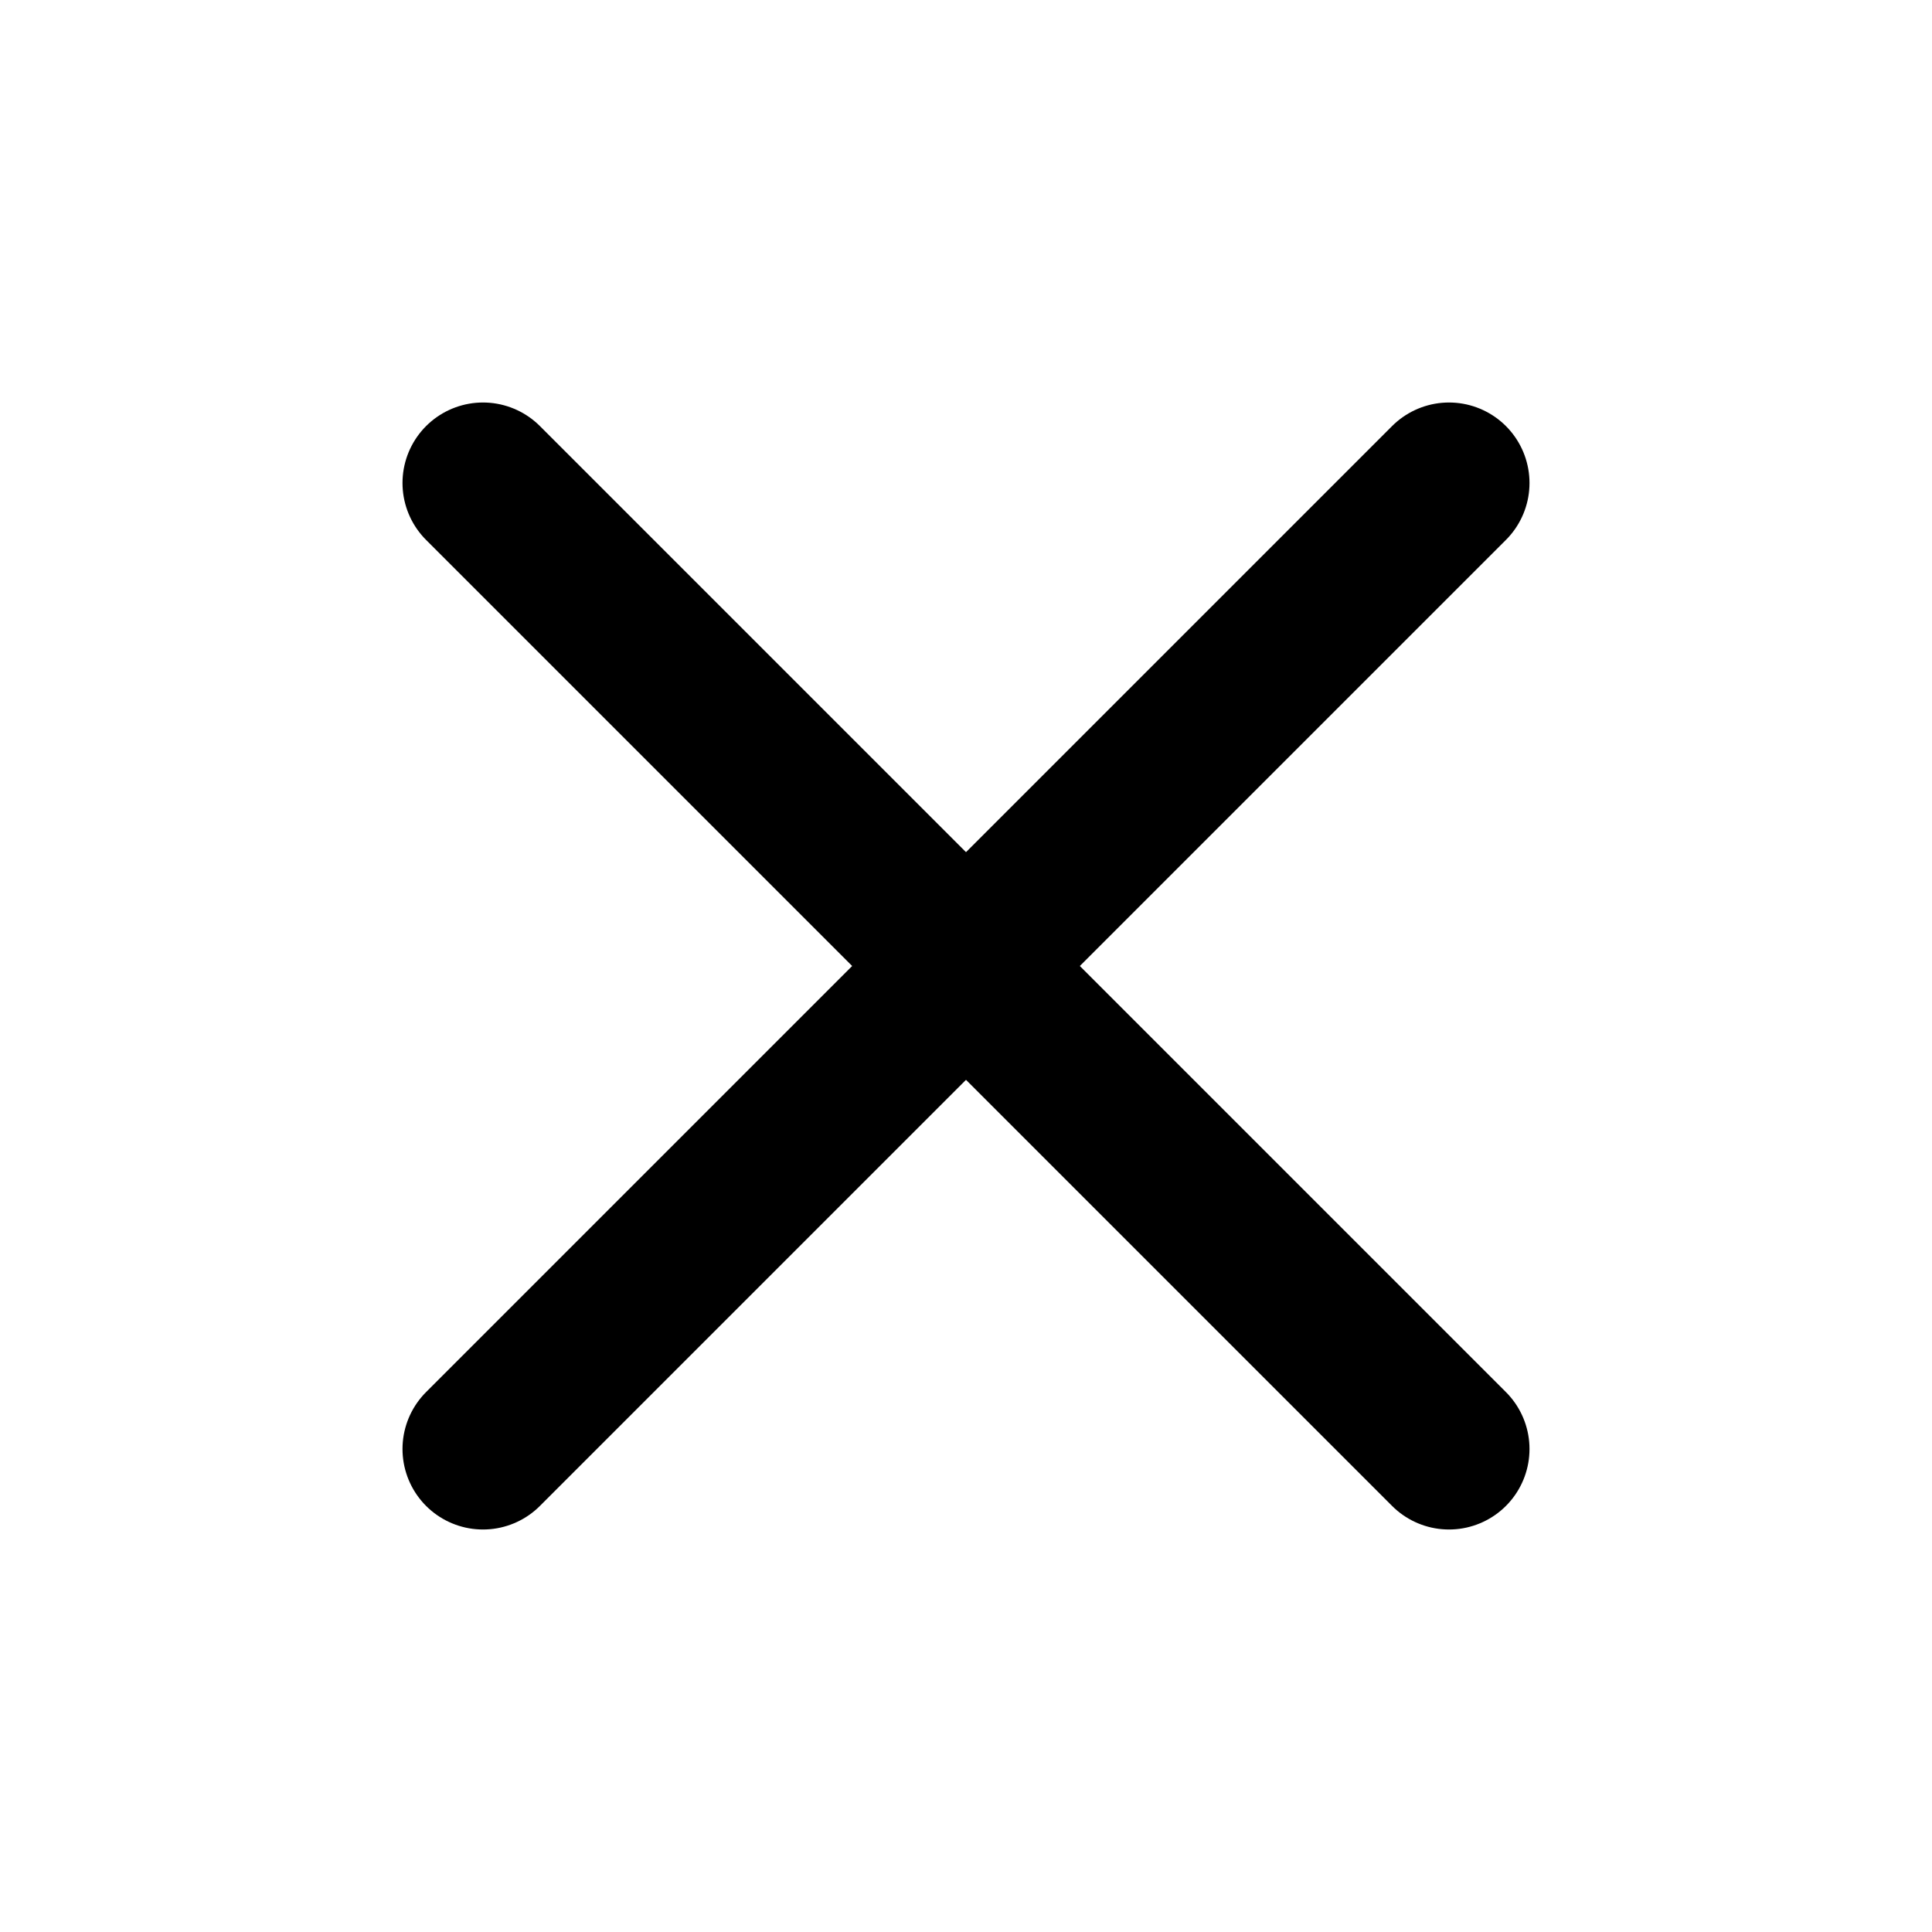
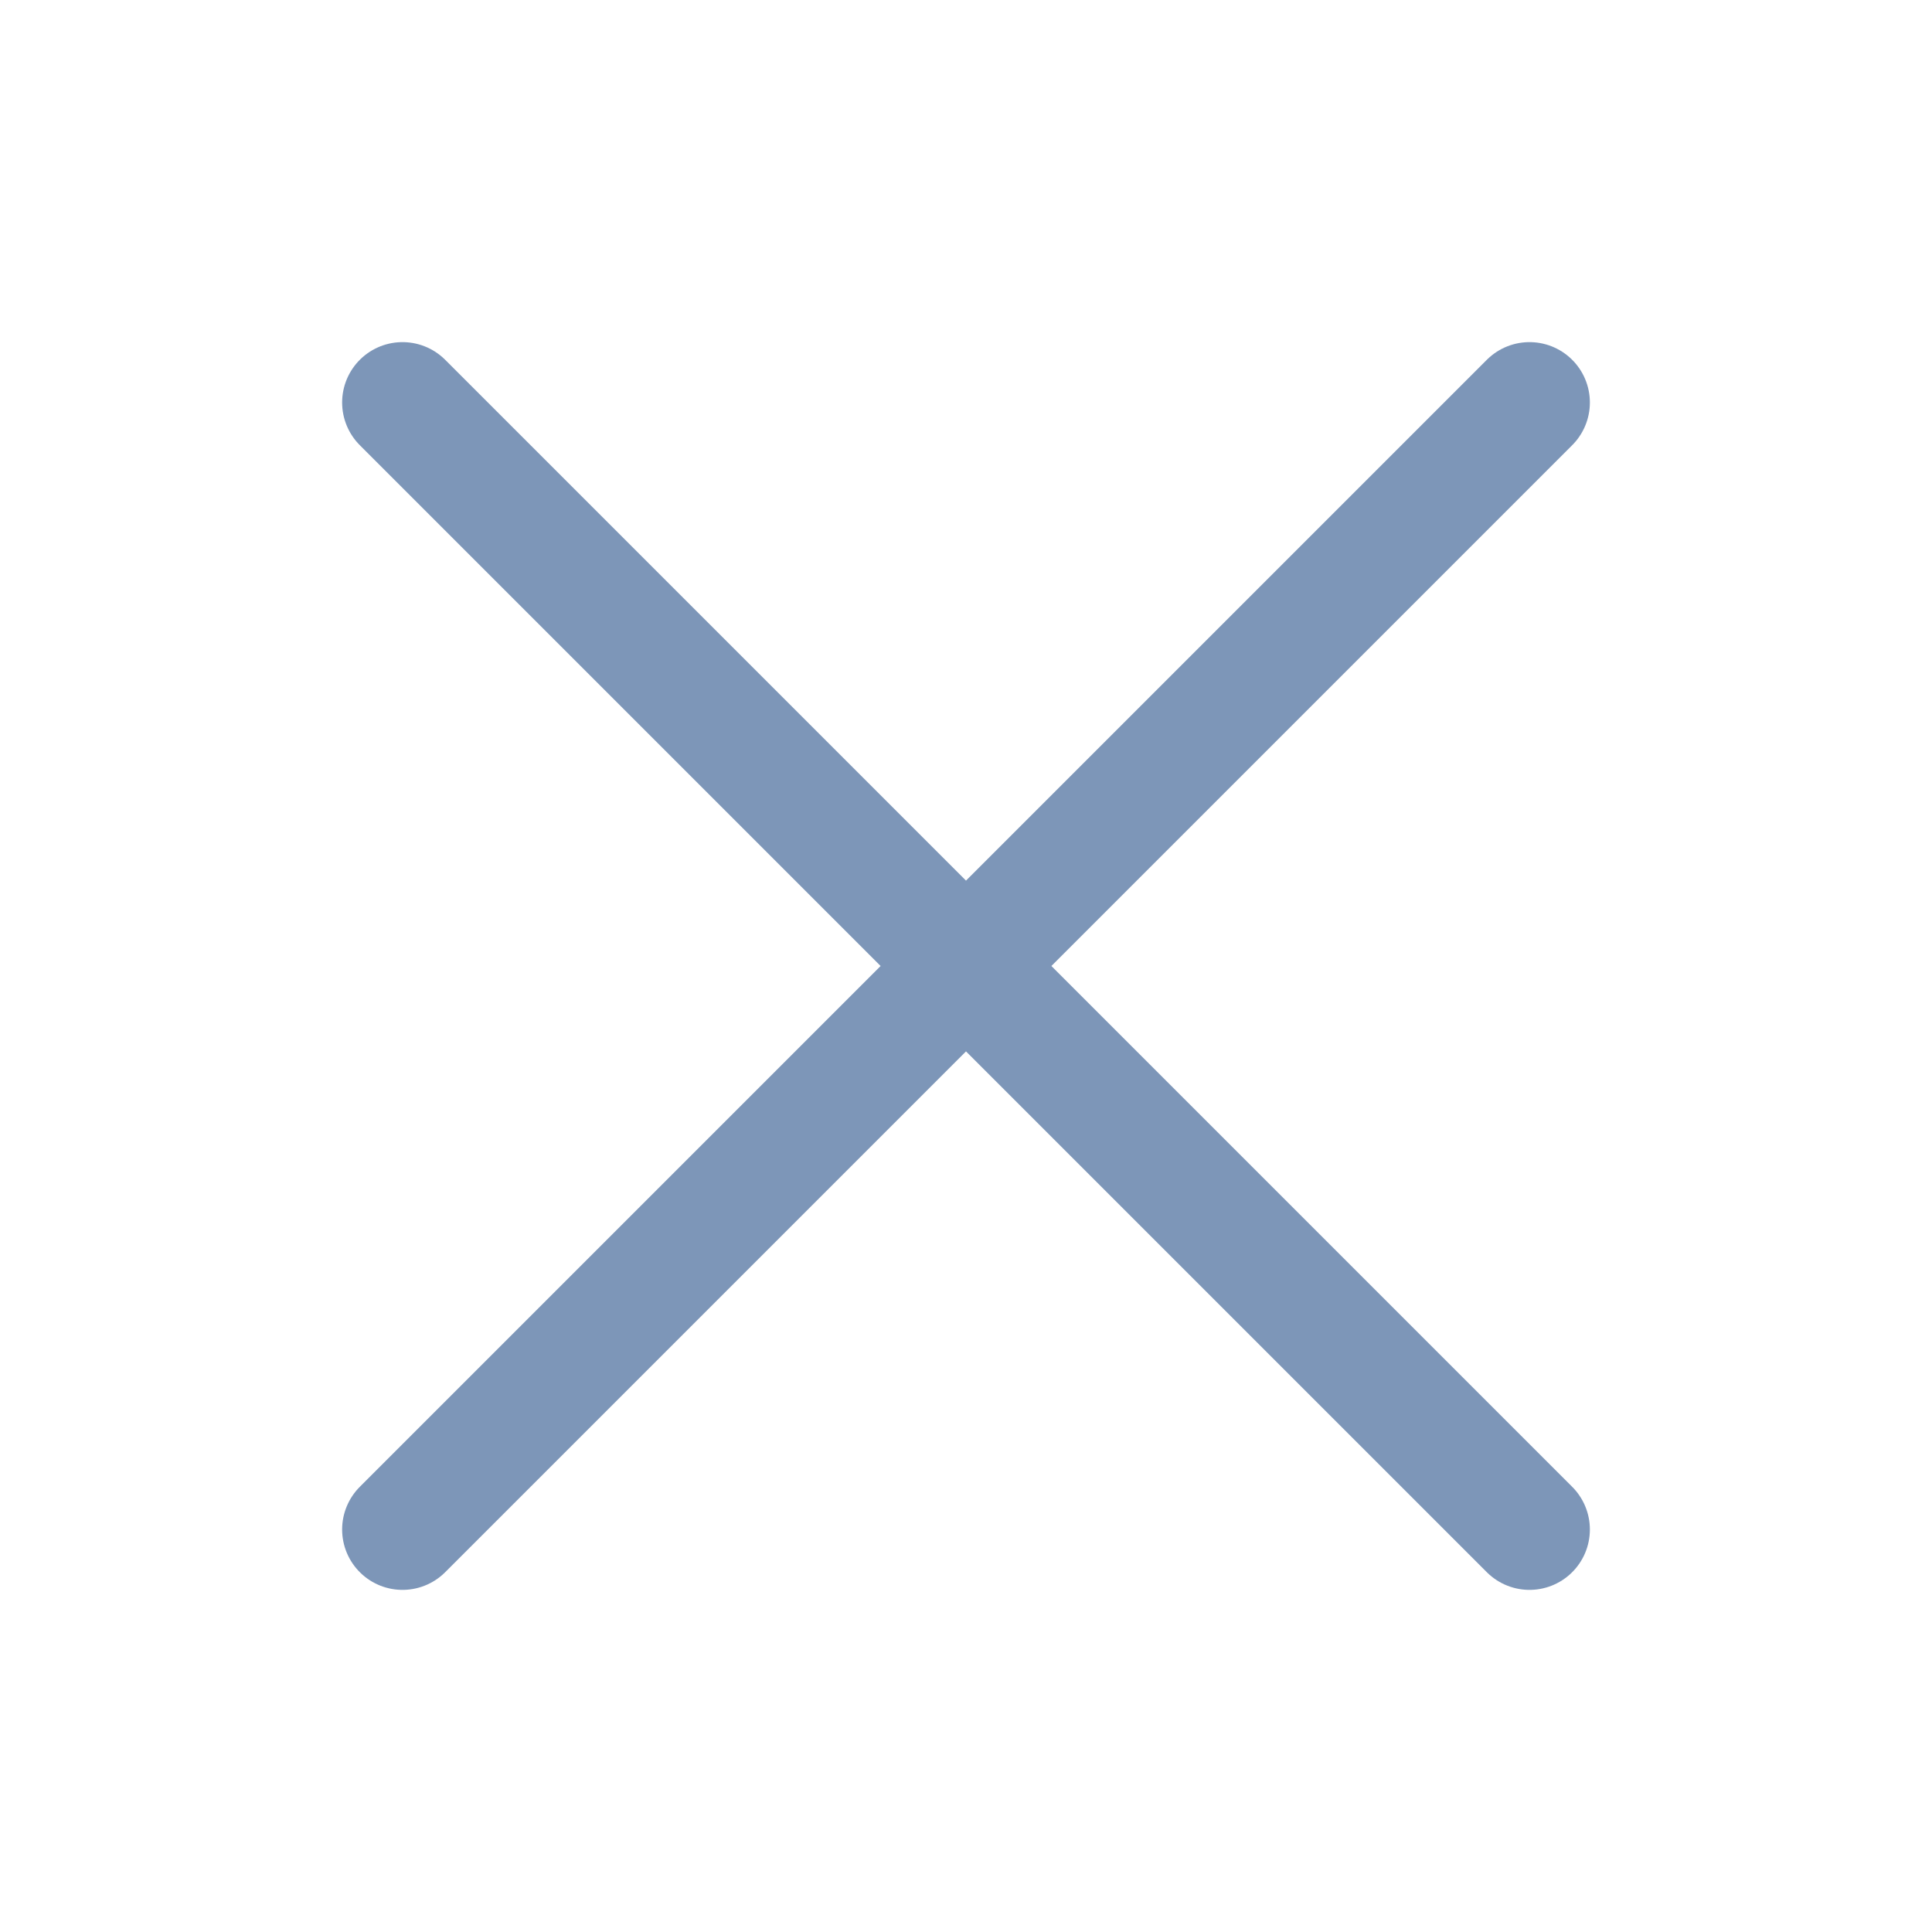
- <svg xmlns="http://www.w3.org/2000/svg" width="24" height="24" viewBox="0 0 24 24" fill="none" stroke="currentColor" stroke-width="2" stroke-linecap="round" stroke-linejoin="round">
-   <line x1="18" y1="6" x2="6" y2="18" />
-   <line x1="6" y1="6" x2="18" y2="18" />
+ <svg xmlns="http://www.w3.org/2000/svg" width="24" height="24" viewBox="0 0 24 24" fill="none">
+   <g opacity="0.78">
+     <path d="M19 5L5 19M5 5L19 19" stroke="#5878A4" stroke-width="1.5" stroke-linecap="round" stroke-linejoin="round" />
+   </g>
</svg>
